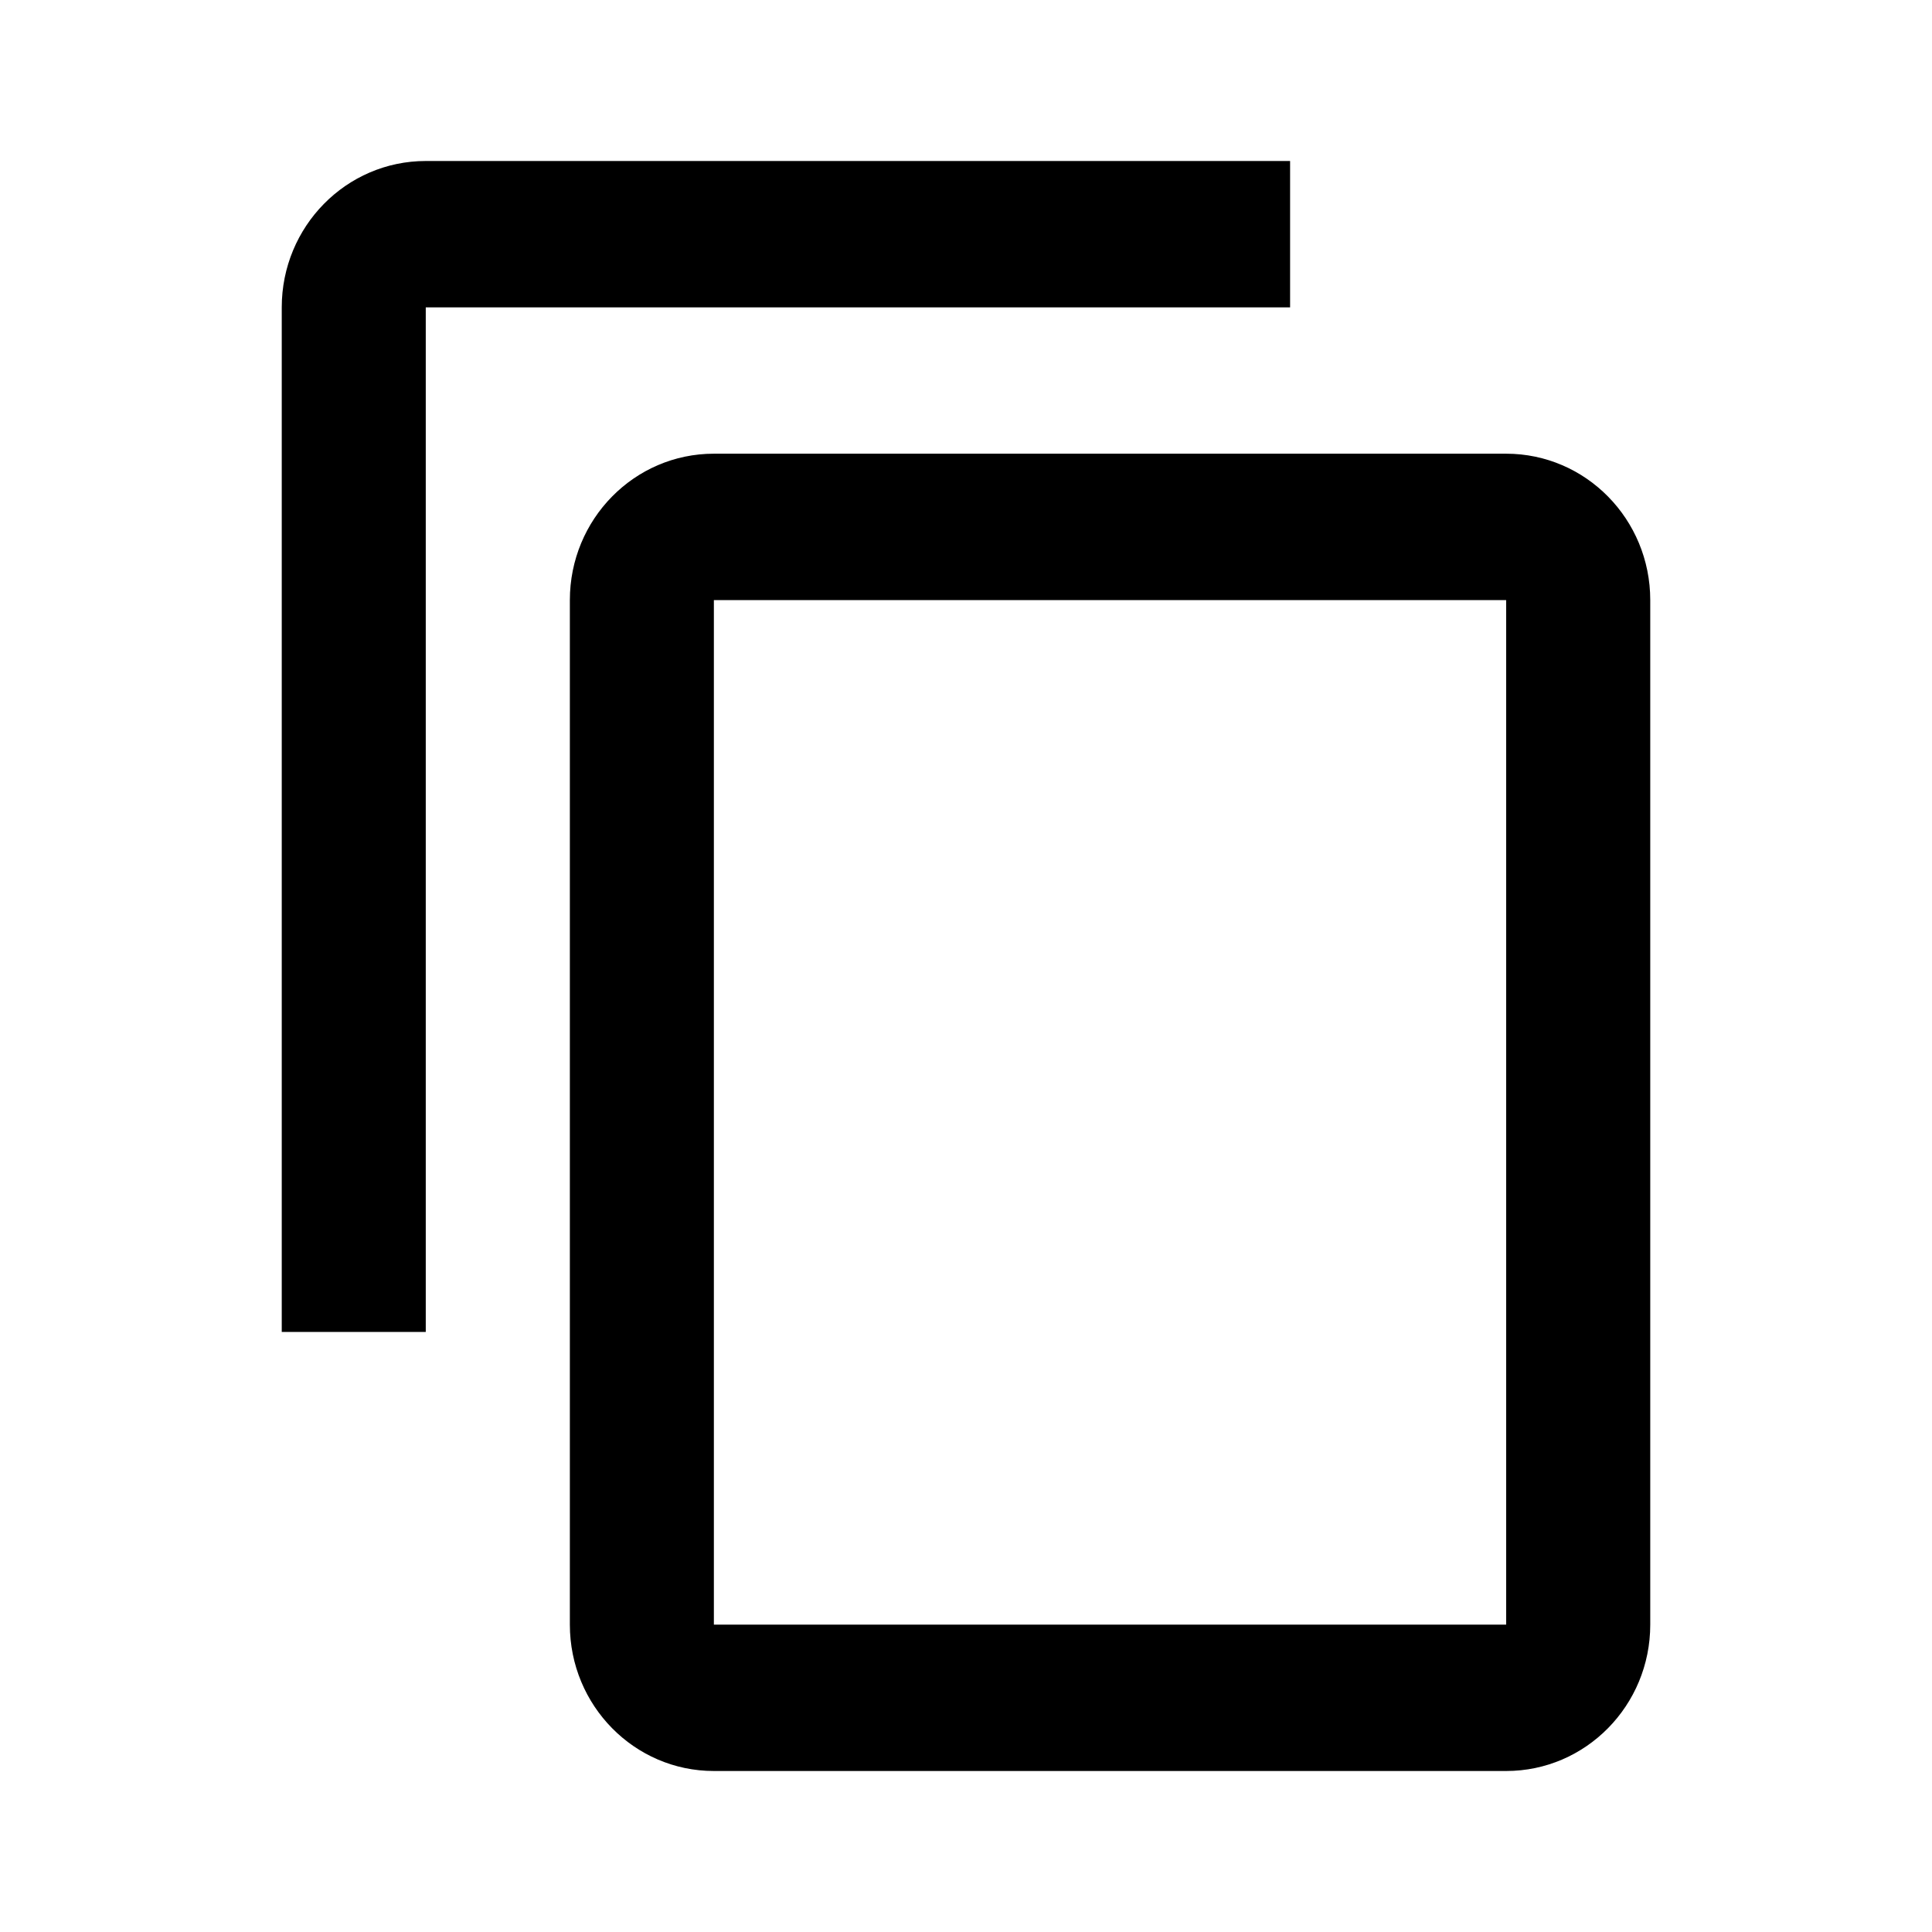
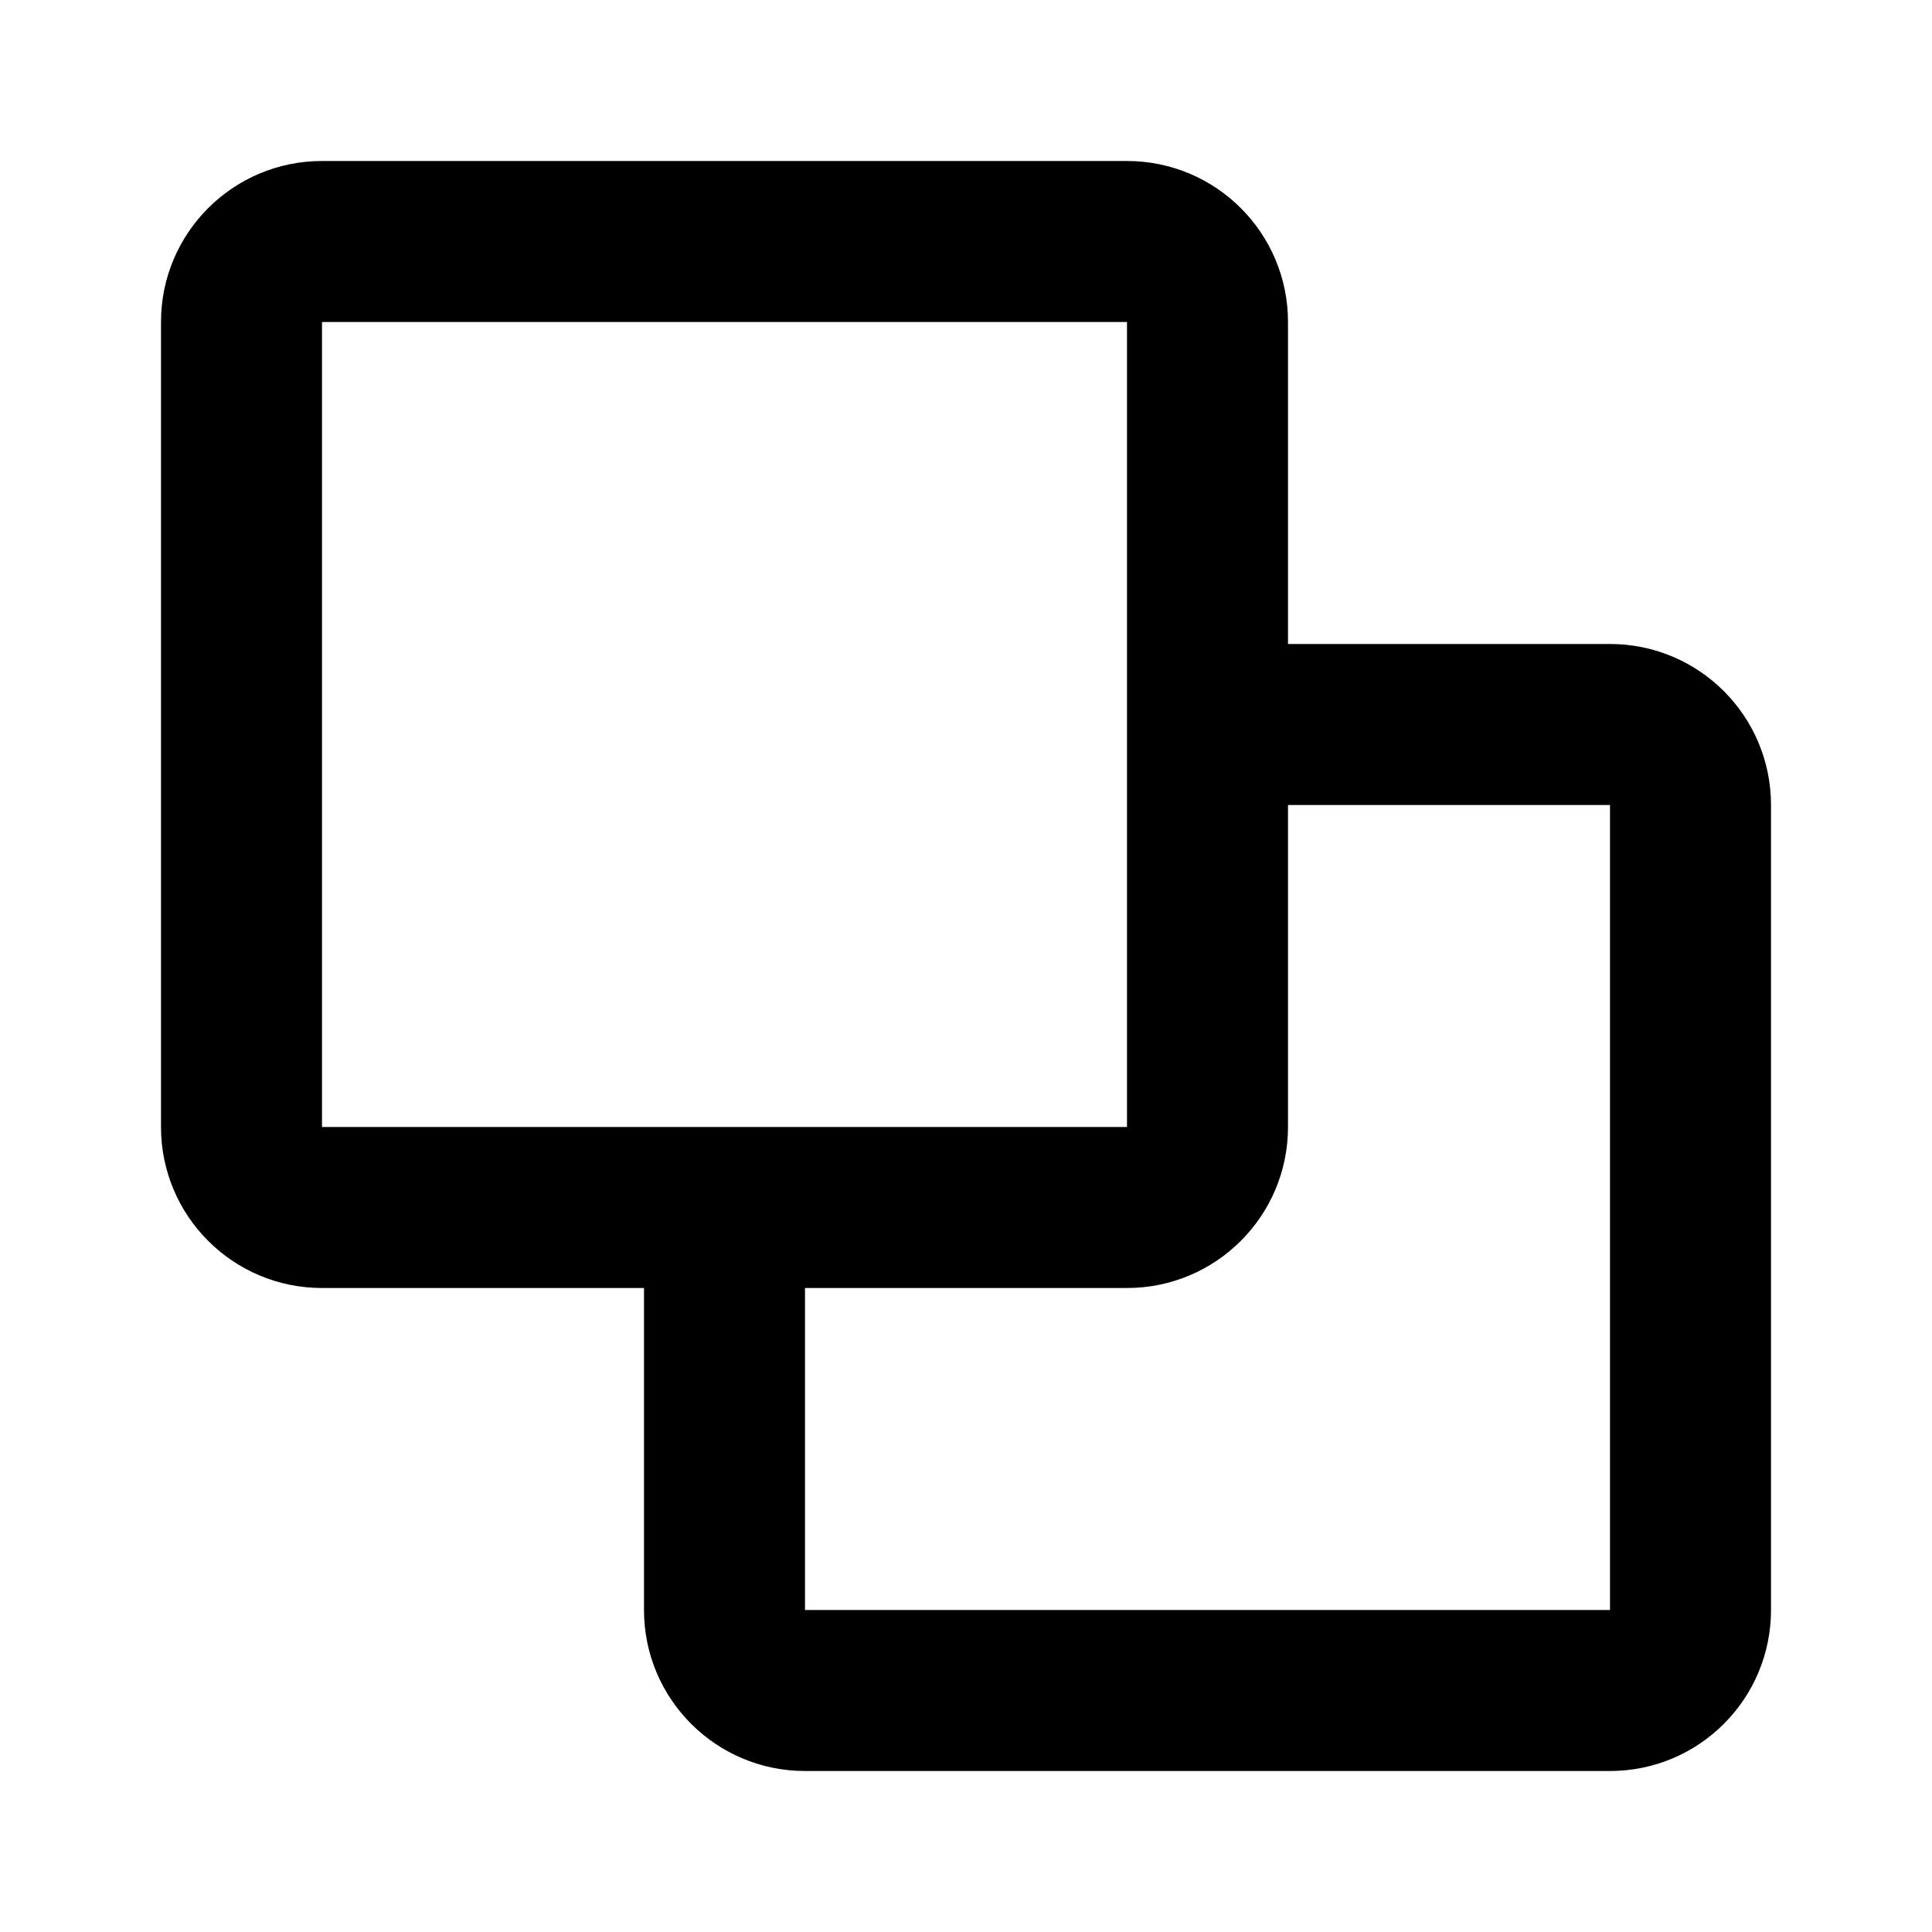
<svg xmlns="http://www.w3.org/2000/svg" width="24" height="24" viewBox="0 0 24 24">
-   <path d="M16.026,2 L10.658,2 L5.289,2 C4.301,2 3.5,2.814 3.5,3.818 L3.5,16.546 L5.289,16.546 L5.289,3.818 L16.026,3.818 L16.026,2 Z M18.71,5.636 L8.868,5.636 C7.88,5.636 7.079,6.45 7.079,7.455 L7.079,20.182 C7.079,21.186 7.88,22 8.868,22 L18.71,22 C19.699,22 20.5,21.186 20.5,20.182 L20.5,7.455 C20.5,6.45 19.699,5.636 18.71,5.636 Z M18.71,20.182 L8.868,20.182 L8.868,7.455 L18.71,7.455 L18.71,20.182 Z" />
+   <path d="M2,4 C2,2.895 2.895,2 4,2 L14,2 C15.105,2 16,2.895 16,4 L16,8 L20,8 C21.105,8 22,8.895 22,10 L22,20 C22,21.105 21.105,22 20,22 L10,22 C8.895,22 8,21.105 8,20 L8,16 L4,16 C2.895,16 2,15.105 2,14 L2,4 Z M10,16 L10,20 L20,20 L20,10 L16,10 L16,14 C16,15.105 15.105,16 14,16 L10,16 Z M14,14 L14,4 L4,4 L4,14 L14,14 Z" />
</svg>
